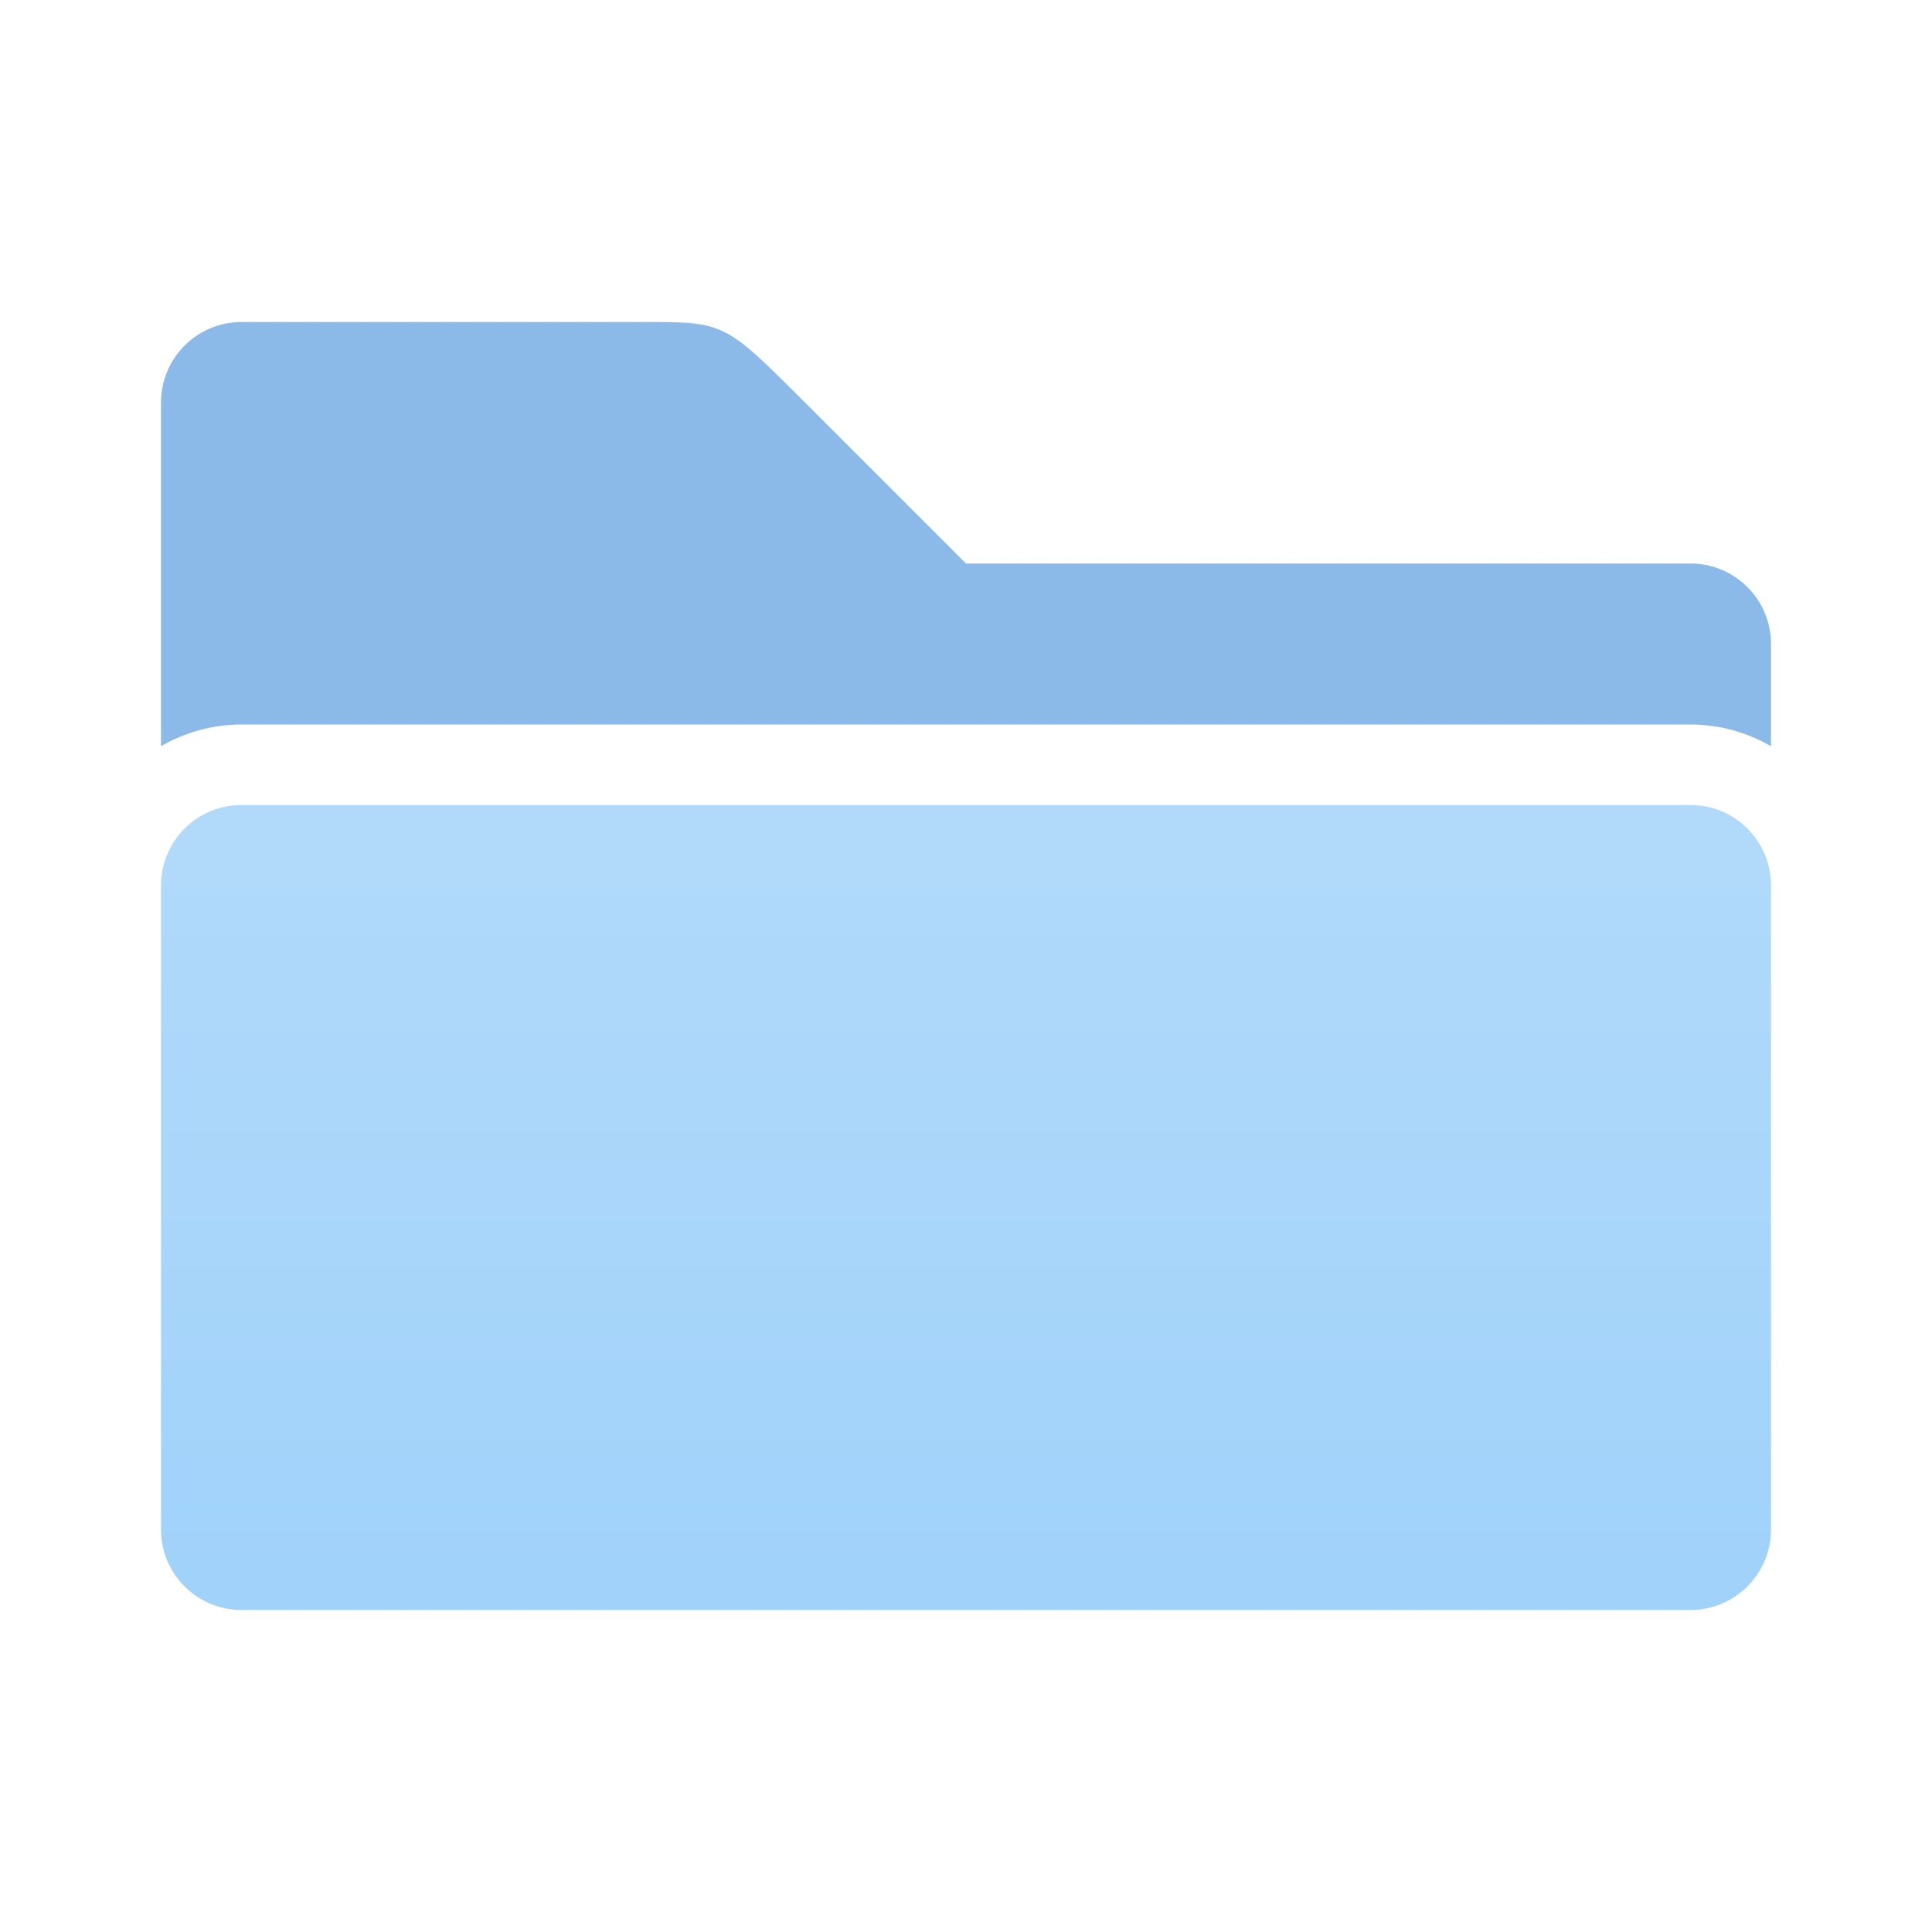
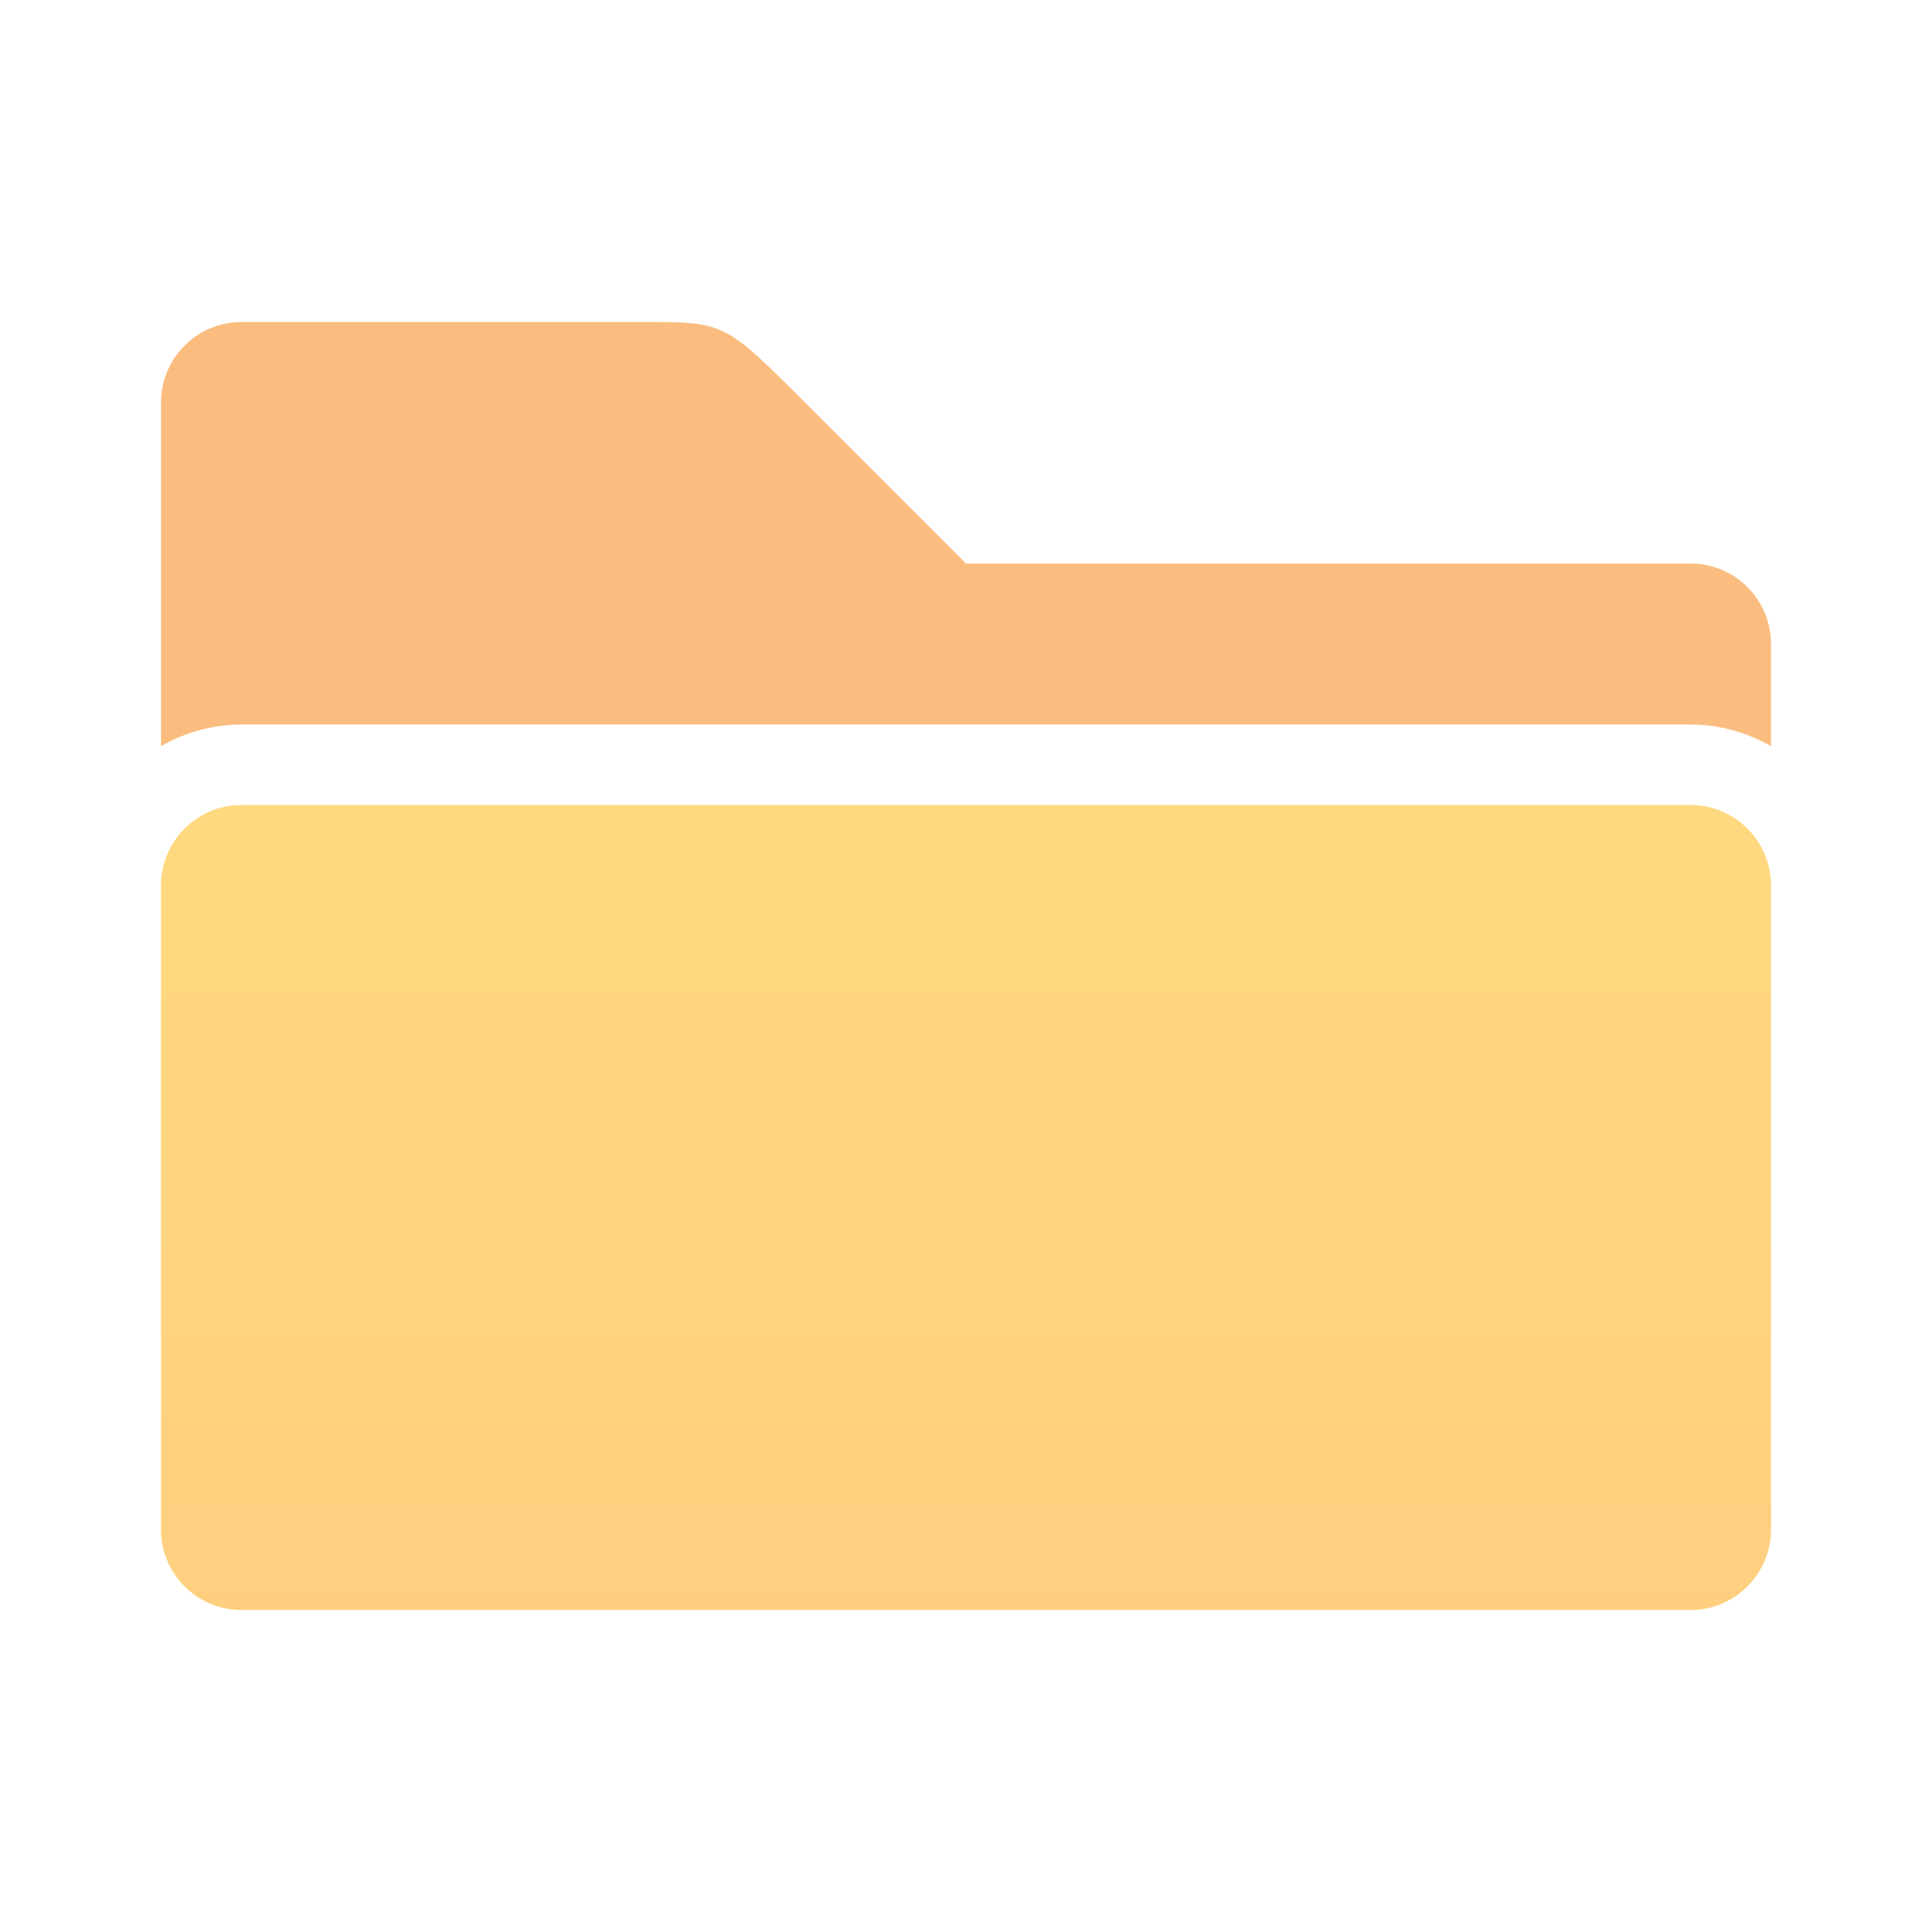
<svg xmlns="http://www.w3.org/2000/svg" viewBox="0 0 24 24">
  <defs>
    <linearGradient id="folder-front" x1="0%" y1="0%" x2="0%" y2="100%">
-       <stop offset="0%" style="stop-color:#64B5F6" />
-       <stop offset="100%" style="stop-color:#42A5F5" />
+       <stop offset="0%" style="stop-color:#FFB300" />
+       <stop offset="100%" style="stop-color:#FFA000" />
    </linearGradient>
    <style type="text/css">
-       .folder-back { fill: #1976D2 /* Blue 700 */ }
+       .folder-back { fill: #F57C00 /* Blue 700 */ }
      .folder-front { fill: url(#folder-front) }
    </style>
  </defs>
  <g style="opacity:0.5">
    <path class="folder-back" d="m 2,5 a 1,1 0 0 1 1,-1 h 5 c 1,0 1,0 2,1 l 2,2 h 9 a 1,1 0 0 1 1,1 v 1.27 a 2,2 0 0 0 -1,-0.27 h -18 a 2,2 0 0 0 -1,0.27 z" />
    <rect class="folder-front" x="2" y="10" width="20" height="10" rx="1" ry="1" />
  </g>
</svg>
